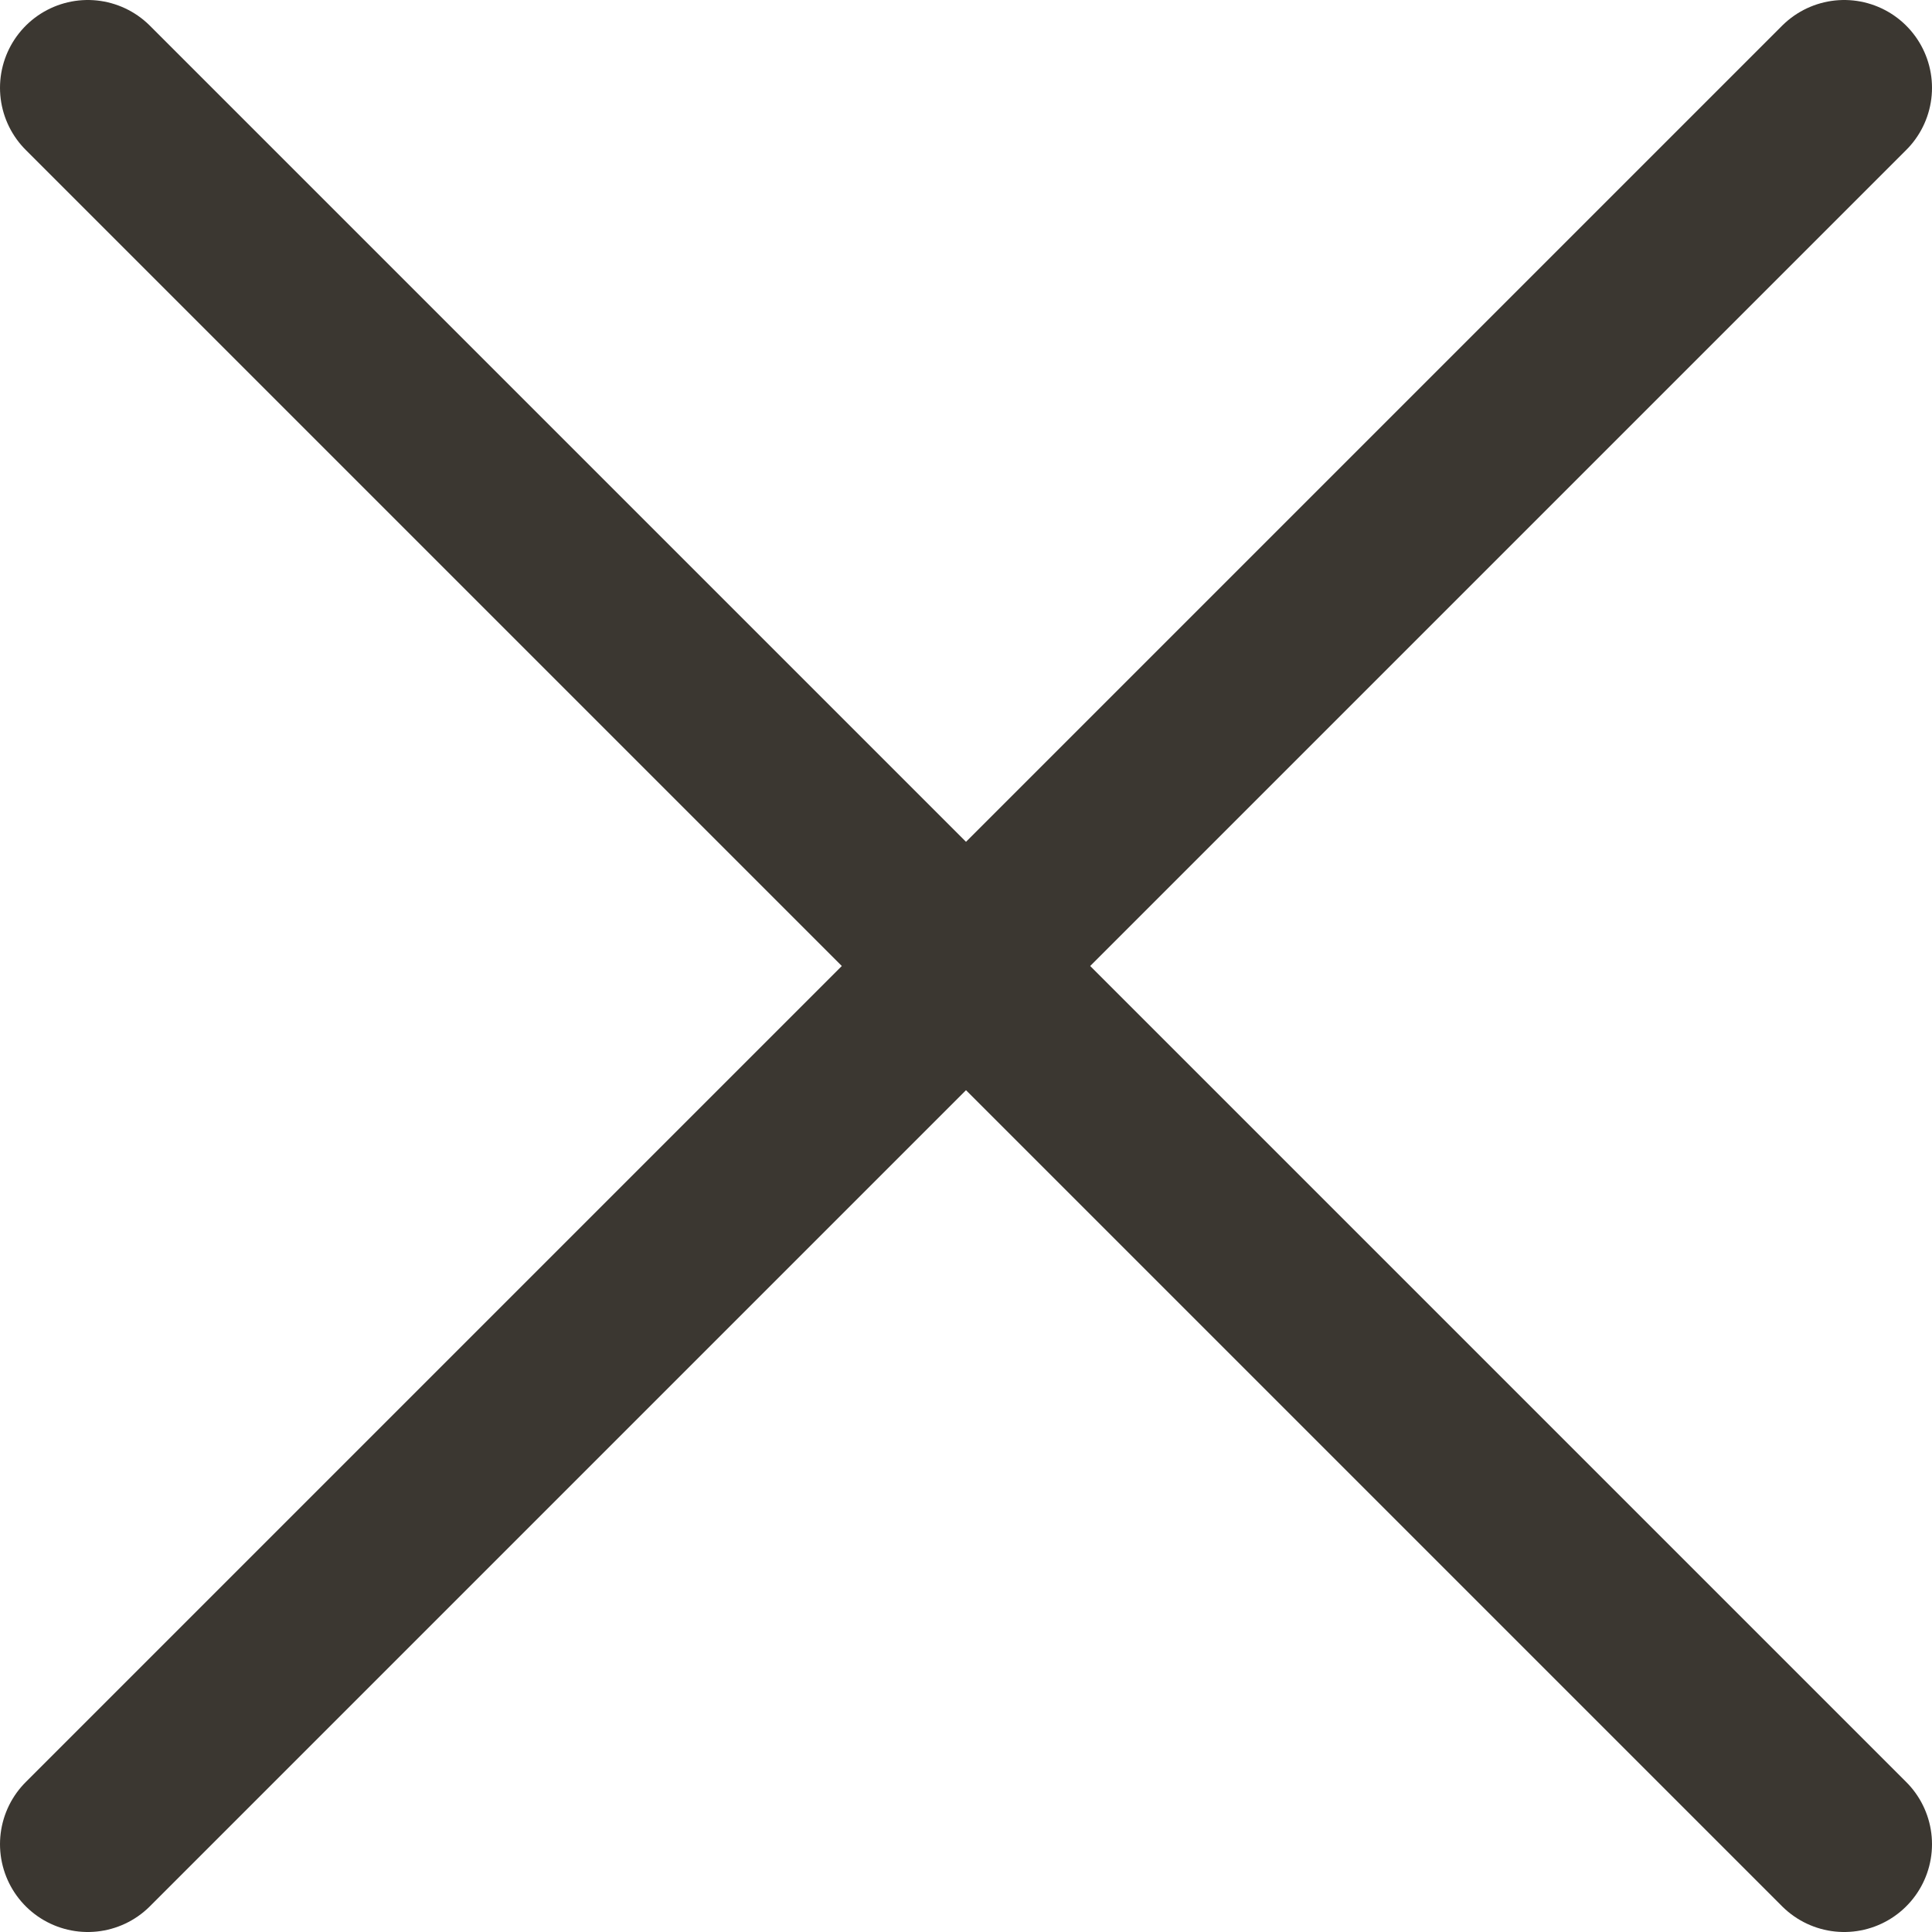
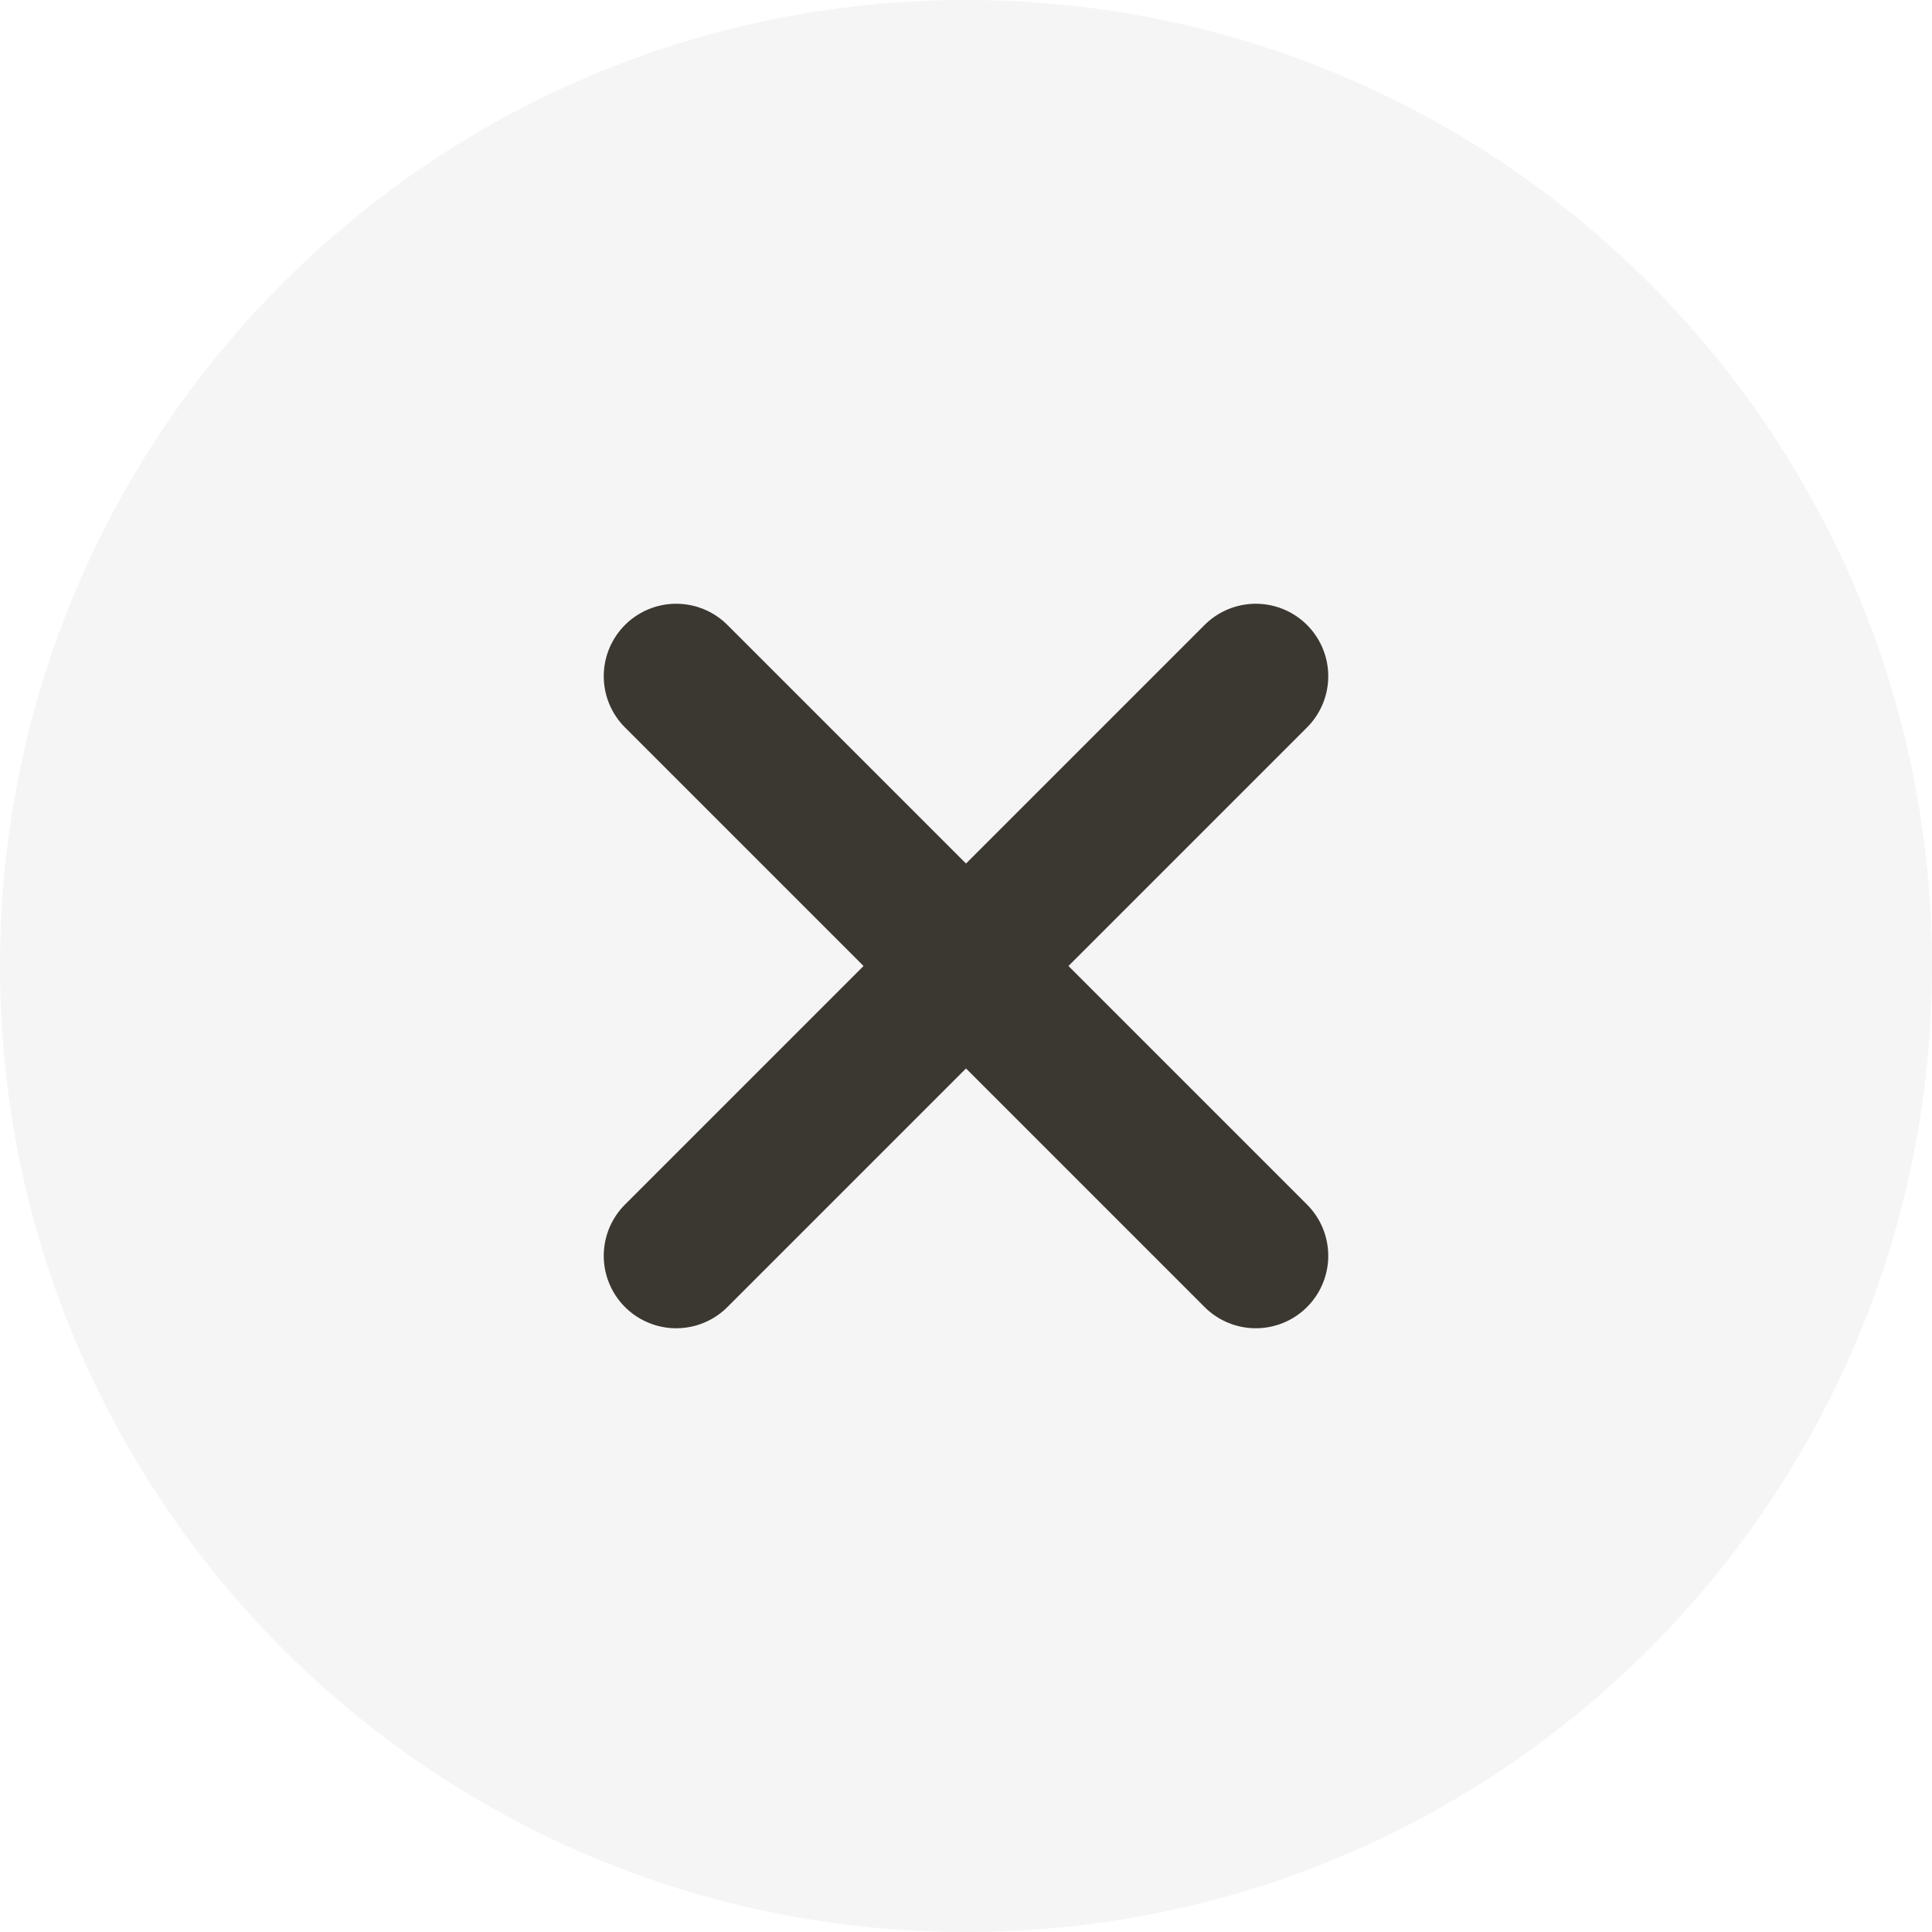
- <svg xmlns="http://www.w3.org/2000/svg" preserveAspectRatio="xMidYMid meet" overflow="visible" style="display: block;" width="16.5" height="16.5" viewBox="0 0 16.5 16.5" fill="none">
-   <path id="Vector" d="M0.75 15.75L15.75 0.75M0.75 0.75L15.75 15.75" stroke="#3B3731" stroke-width="1.5" stroke-linecap="round" />
+ <svg xmlns="http://www.w3.org/2000/svg" preserveAspectRatio="xMidYMid meet" width="20" height="20" viewBox="0 0 20 20" fill="none">
+   <circle cx="10" cy="10" r="10" fill="#F5F5F5" />
+   <path d="M7 13L13 7M7 7L13 13" stroke="#3B3731" stroke-width="1.5" stroke-linecap="round" />
</svg>
